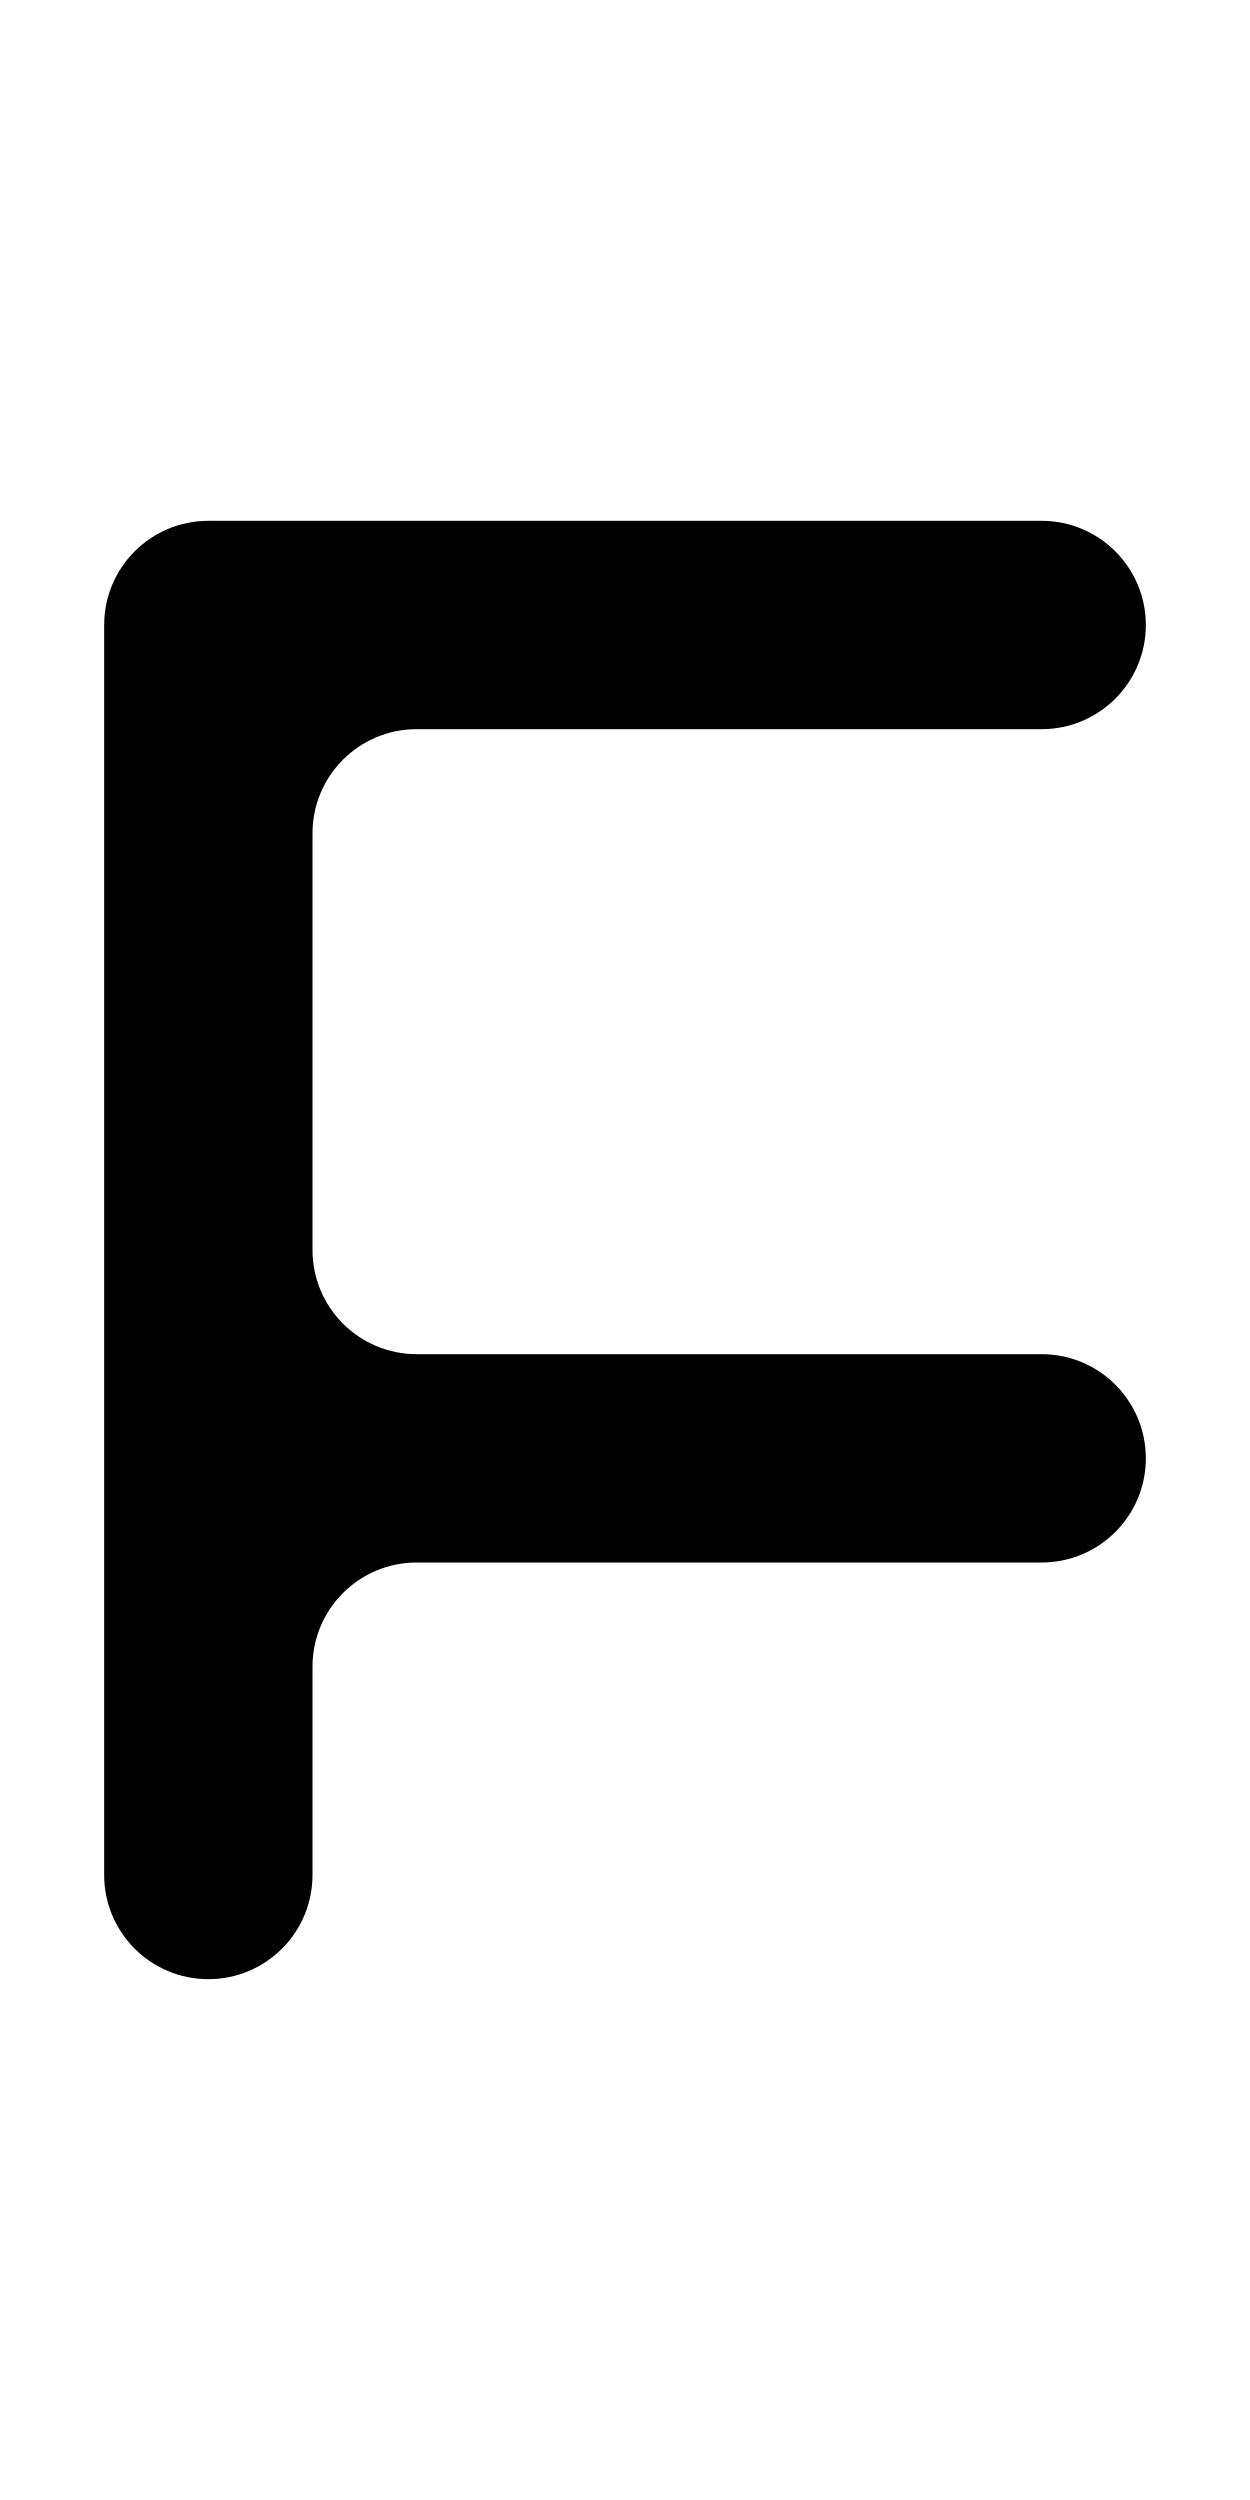
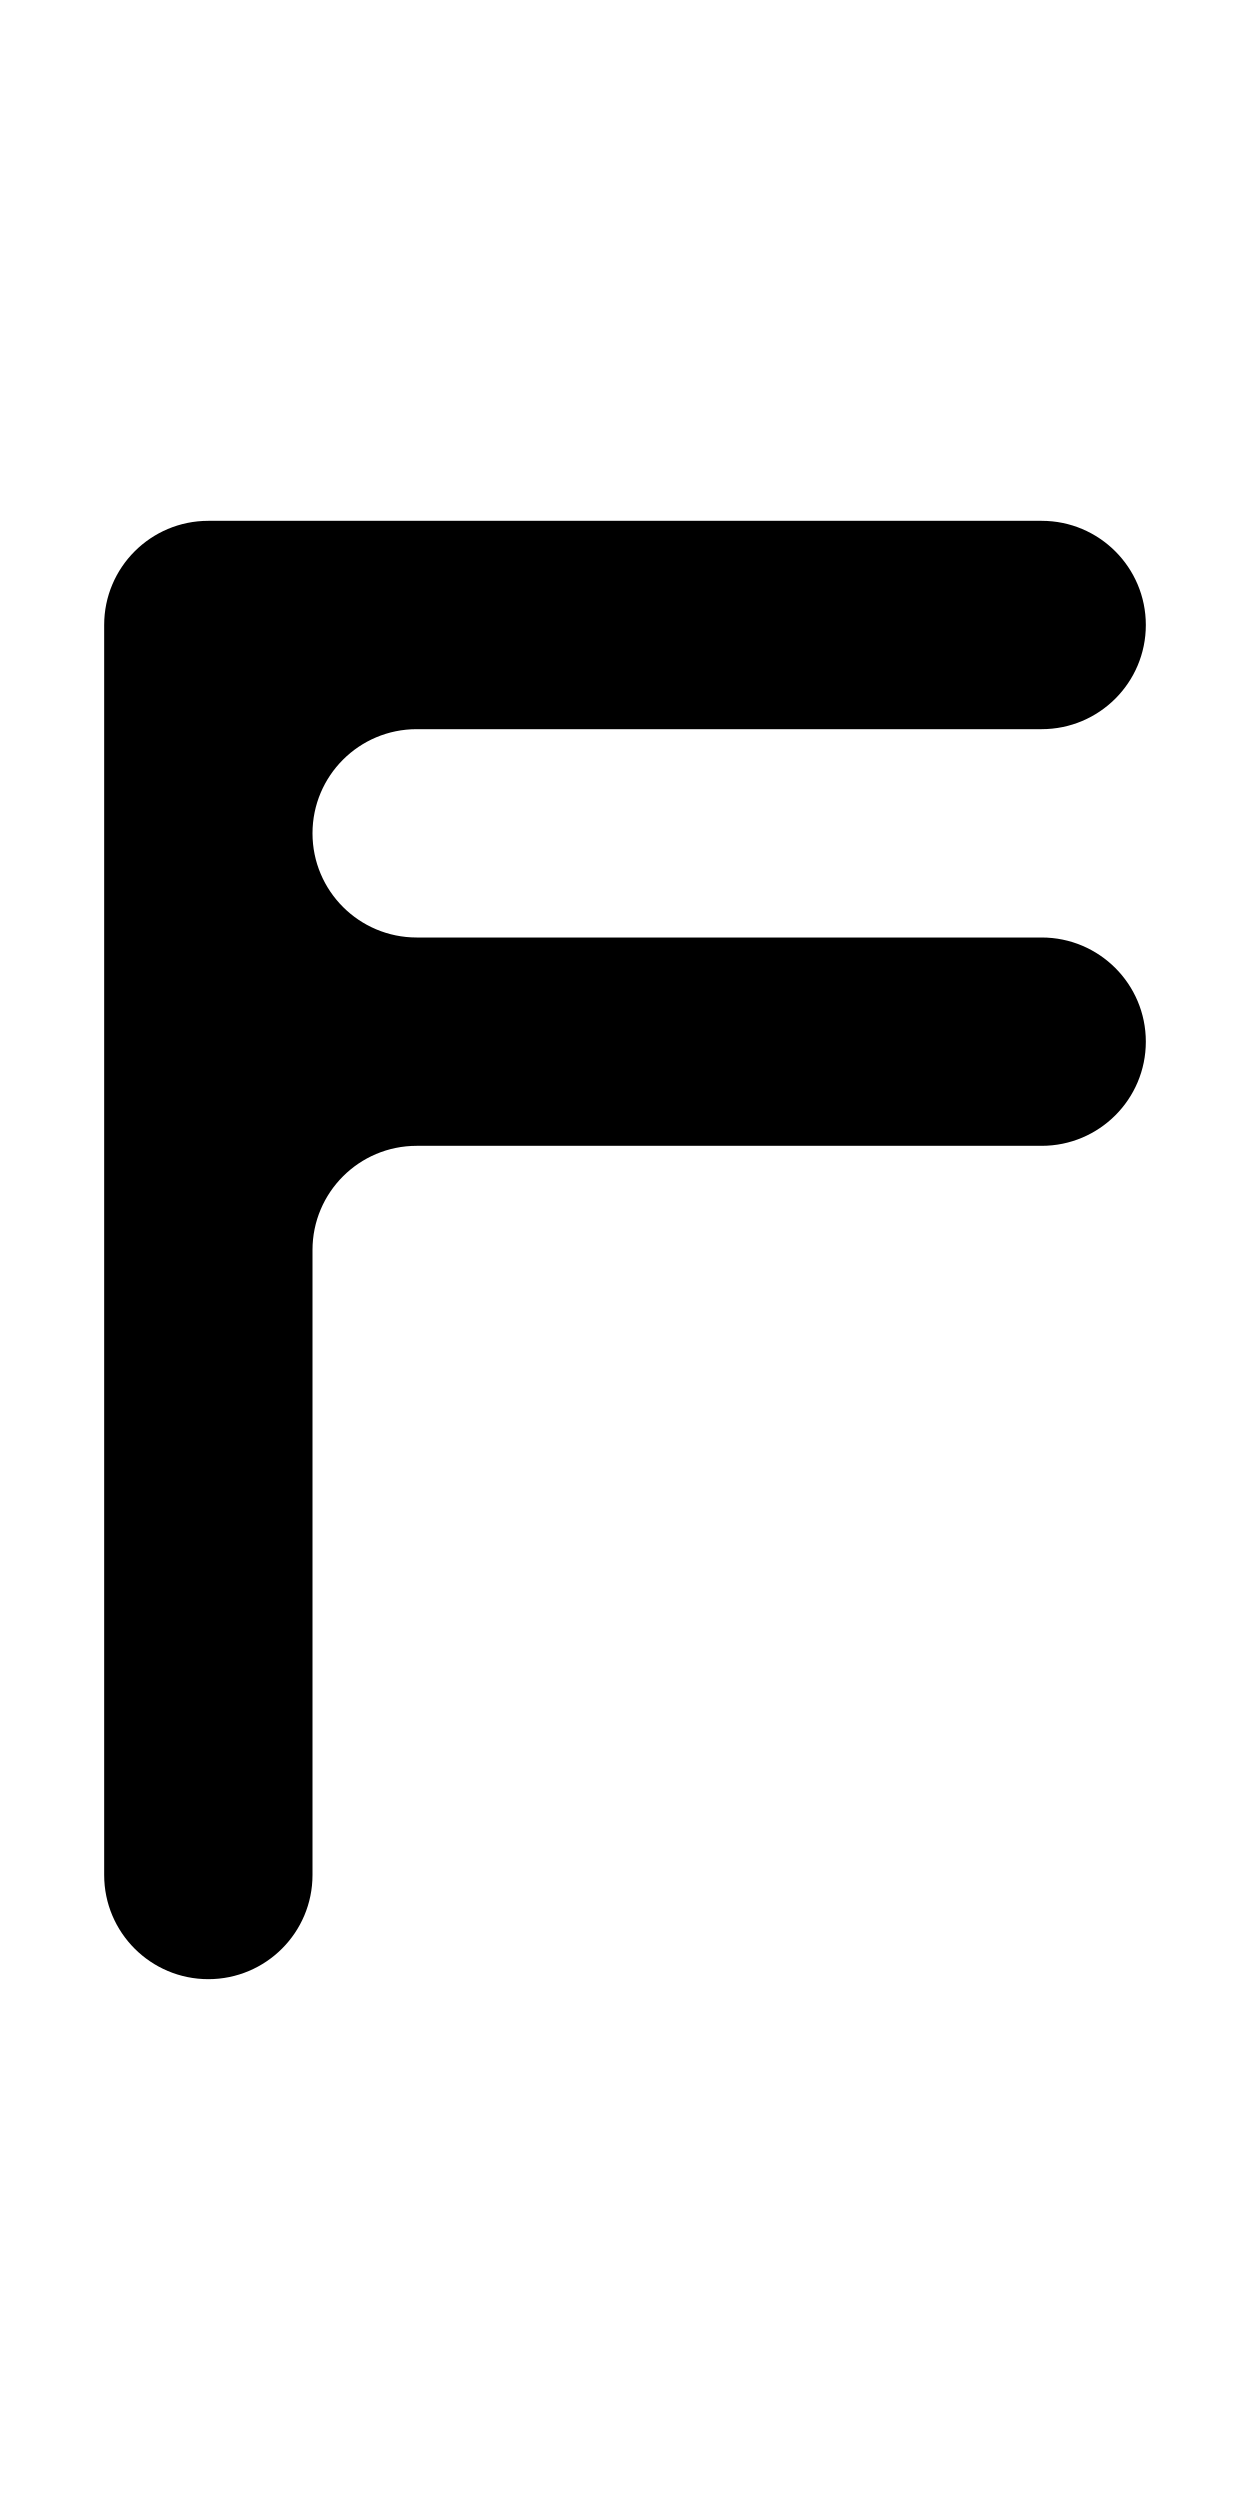
<svg xmlns="http://www.w3.org/2000/svg" width="768" height="1536" viewBox="0 0 768 1536" version="1.1" id="svg1">
  <defs id="defs1">
    </defs>
  <g id="layer1">
-     <path style="baseline-shift:baseline;display:inline;overflow:visible;opacity:1;vector-effect:none;stroke-linecap:square;enable-background:accumulate;stop-color:#000000;stop-opacity:1" d="m 64,384 v 768 a 64,64 45 0 0 64,64 64,64 135 0 0 64,-64 v -128 a 64,64 135 0 1 64,-64 h 384 a 64,64 135 0 0 64,-64 64,64 45 0 0 -64,-64 H 256 A 64,64 45 0 1 192,768 V 512 a 64,64 135 0 1 64,-64 h 384 a 64,64 135 0 0 64,-64 64,64 45 0 0 -64,-64 H 128 a 64,64 135 0 0 -64,64 z" id="path122" />
+     <path style="baseline-shift:baseline;display:inline;overflow:visible;opacity:1;vector-effect:none;stroke-linecap:square;enable-background:accumulate;stop-color:#000000;stop-opacity:1" d="m 64,384 v 768 a 64,64 45 0 0 64,64 64,64 135 0 0 64,-64 V 768 a 64,64 135 0 1 64,-64 h 384 a 64,64 135 0 0 64,-64 64,64 45 0 0 -64,-64 H 256 a 64,64 45 0 1 -64,-64 64,64 135 0 1 64,-64 h 384 a 64,64 135 0 0 64,-64 64,64 45 0 0 -64,-64 H 128 a 64,64 135 0 0 -64,64 z" id="path2" />
  </g>
</svg>
